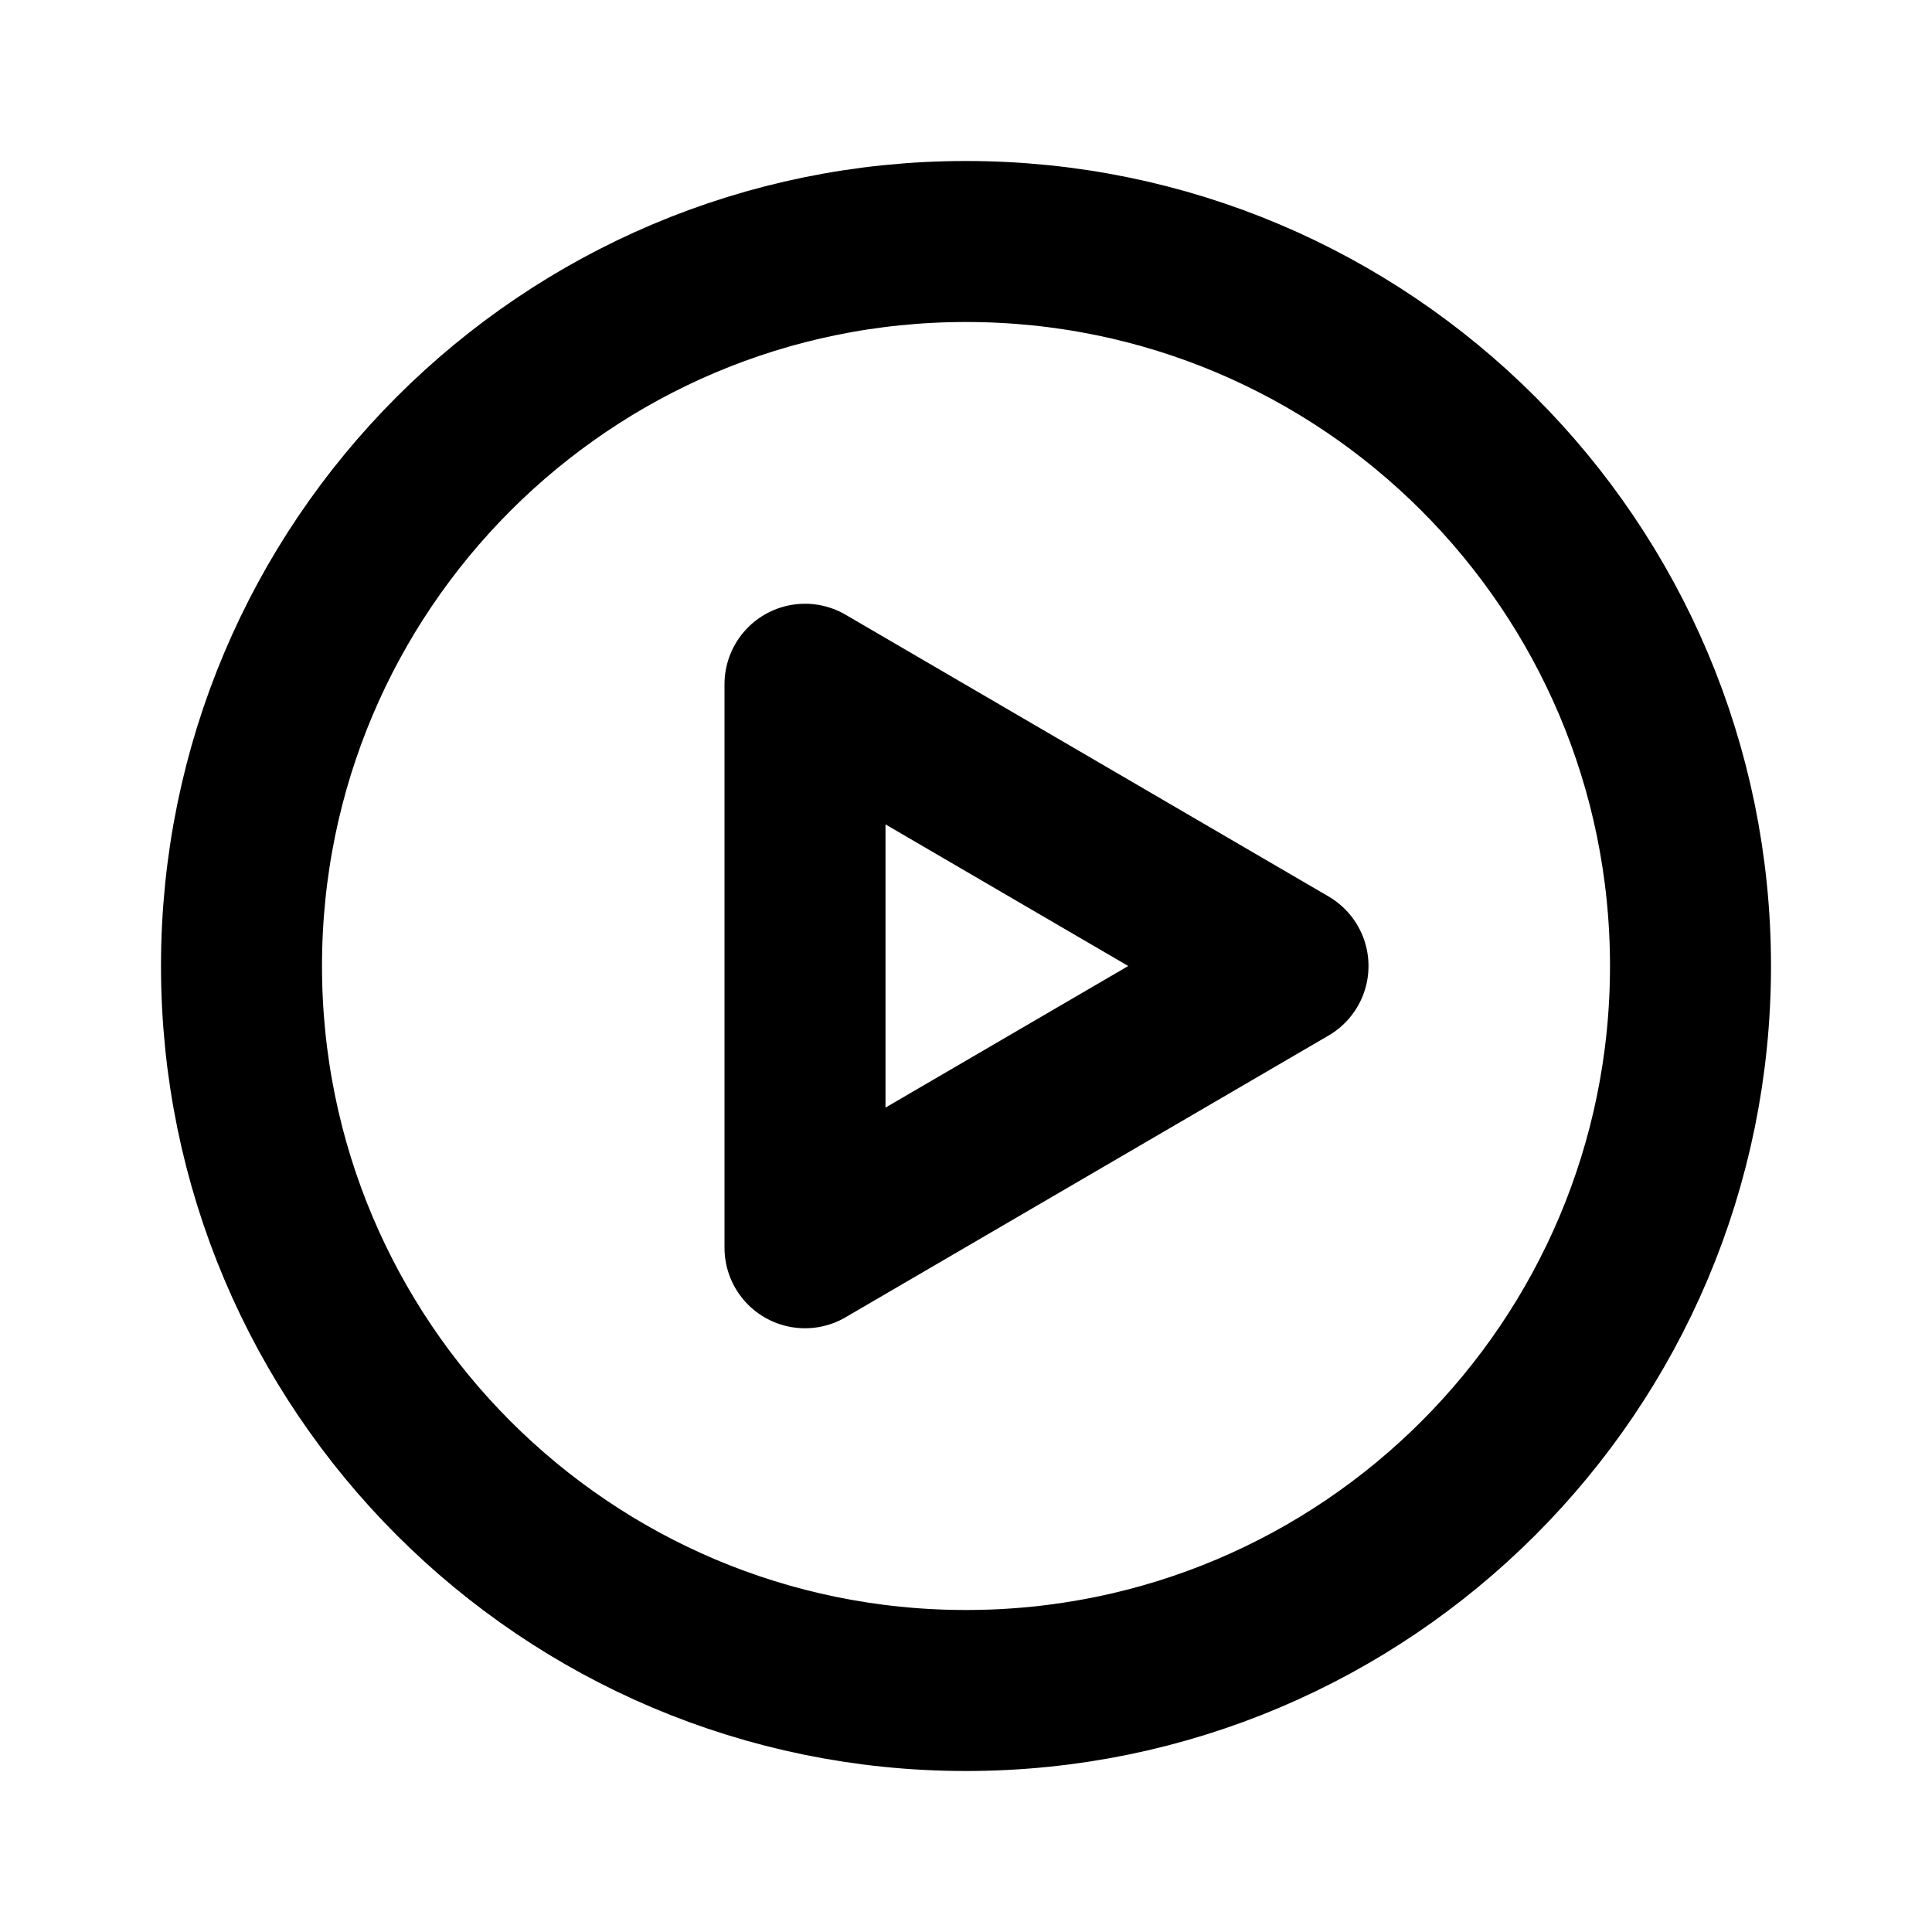
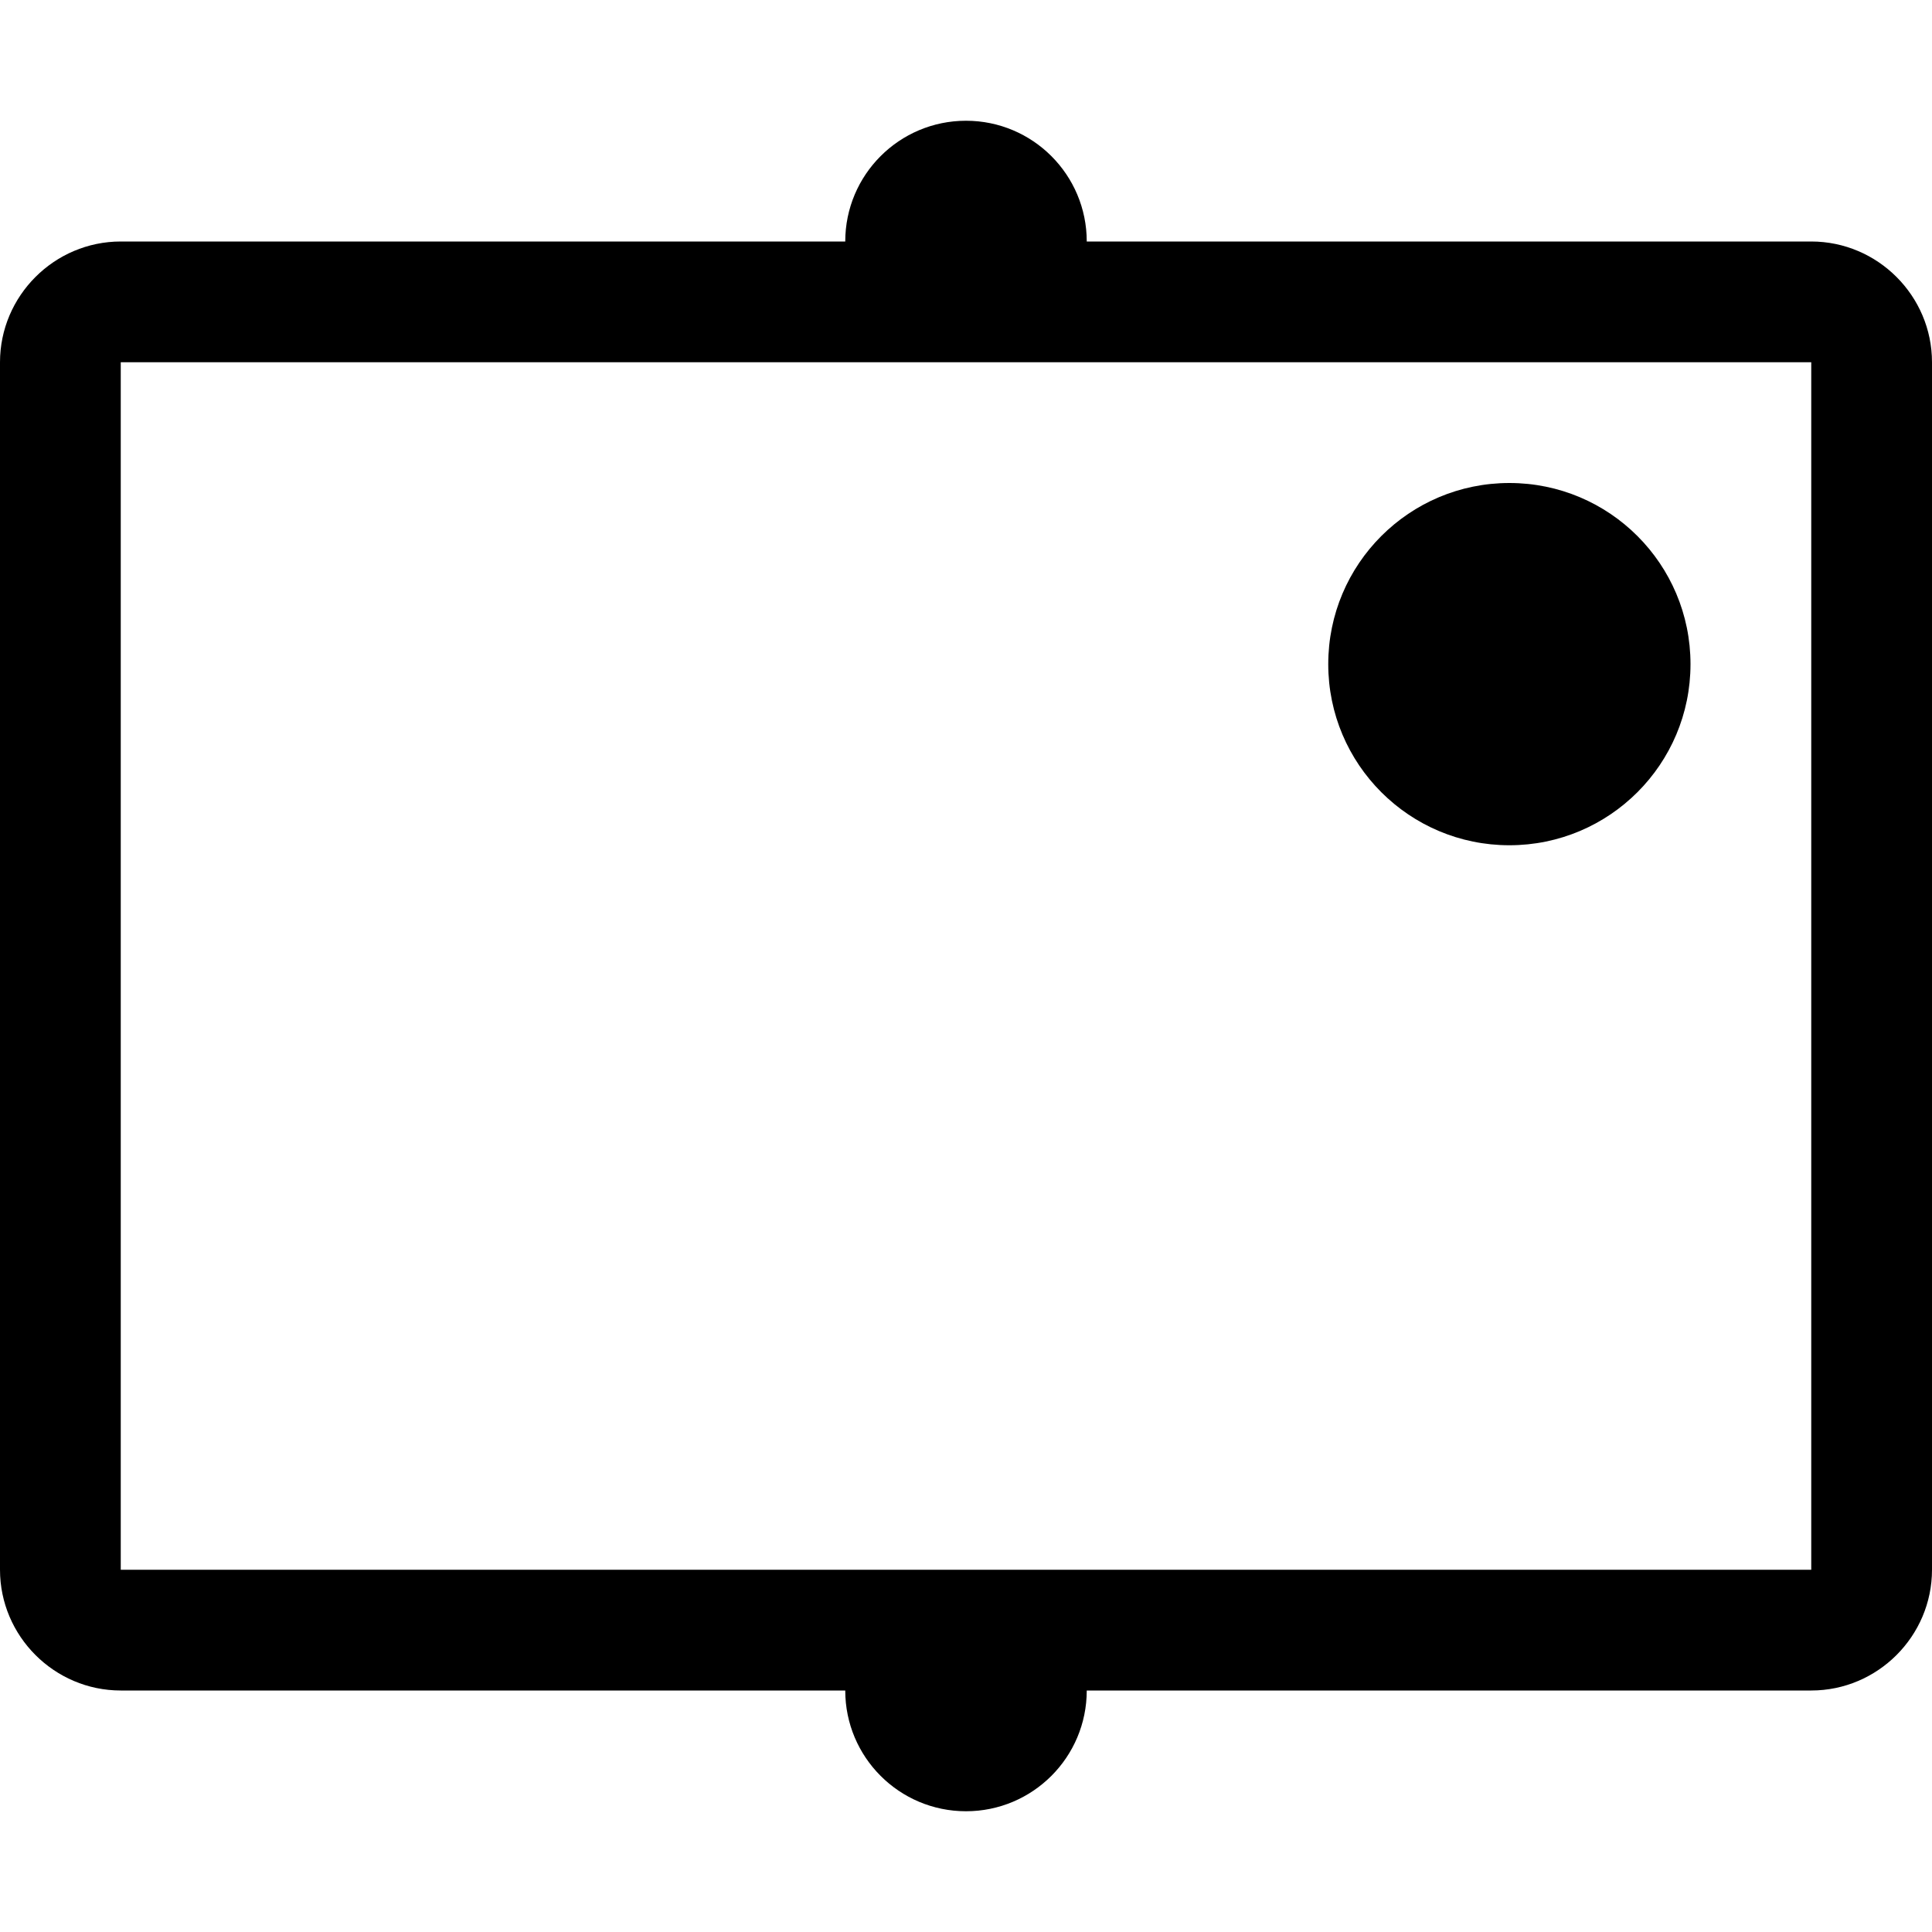
- <svg xmlns="http://www.w3.org/2000/svg" viewBox="0 0 24 24" fill="none" stroke="currentColor" stroke-width="2" stroke-linecap="round" stroke-linejoin="round">
-   <circle cx="12" cy="12" r="9" />
-   <path d="M10 8.5 16 12l-6 3.5Z" />
+ <svg xmlns="http://www.w3.org/2000/svg" viewBox="0 0 16 16" width="24" height="24" role="img" aria-label="Actions">
+   <path fill="currentColor" fill-rule="evenodd" d="M9 2h6c.55 0 1 .45 1 1v10c0 .55-.45 1-1 1H9a1 1 0 1 1-2 0H1c-.55 0-1-.45-1-1V3c0-.55.45-1 1-1h6a1 1 0 1 1 2 0zm6 1v10H1V3h14zm-2.5 4a1.5 1.5 0 1 0 0-3a1.5 1.5 0 0 0 0 3z" />
</svg>
